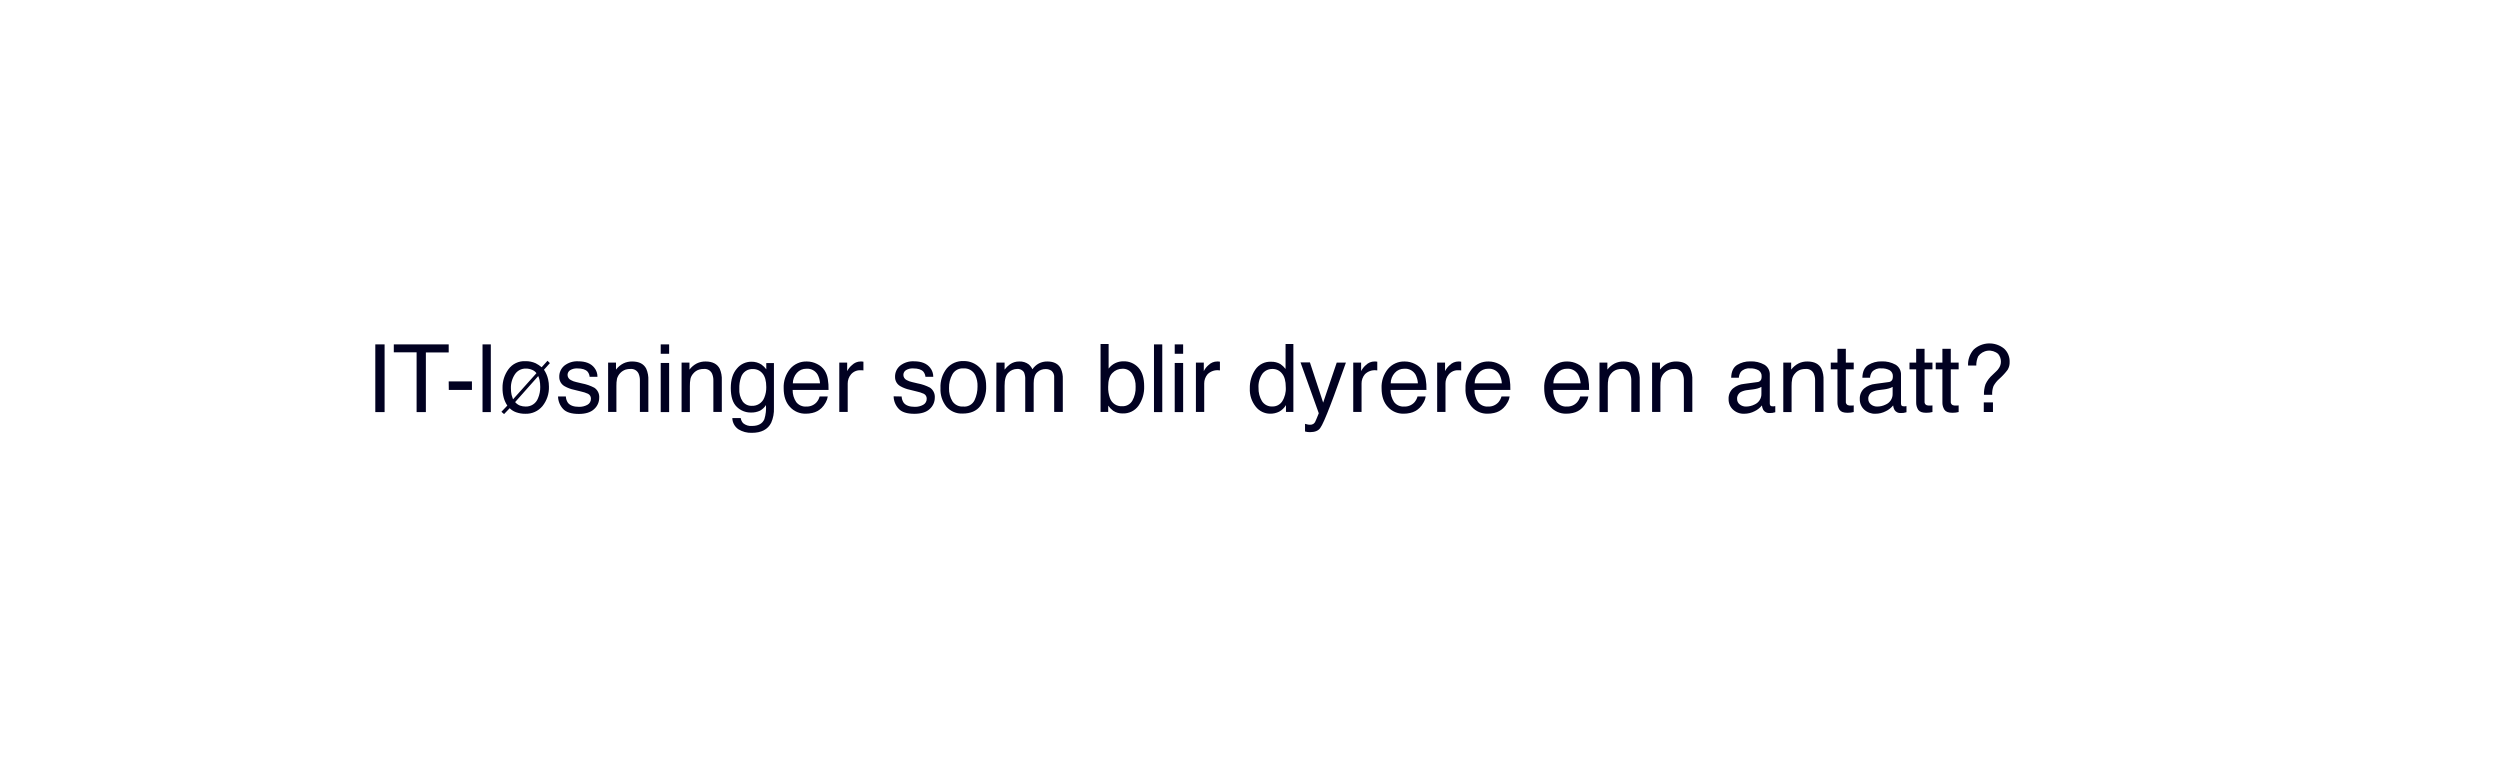
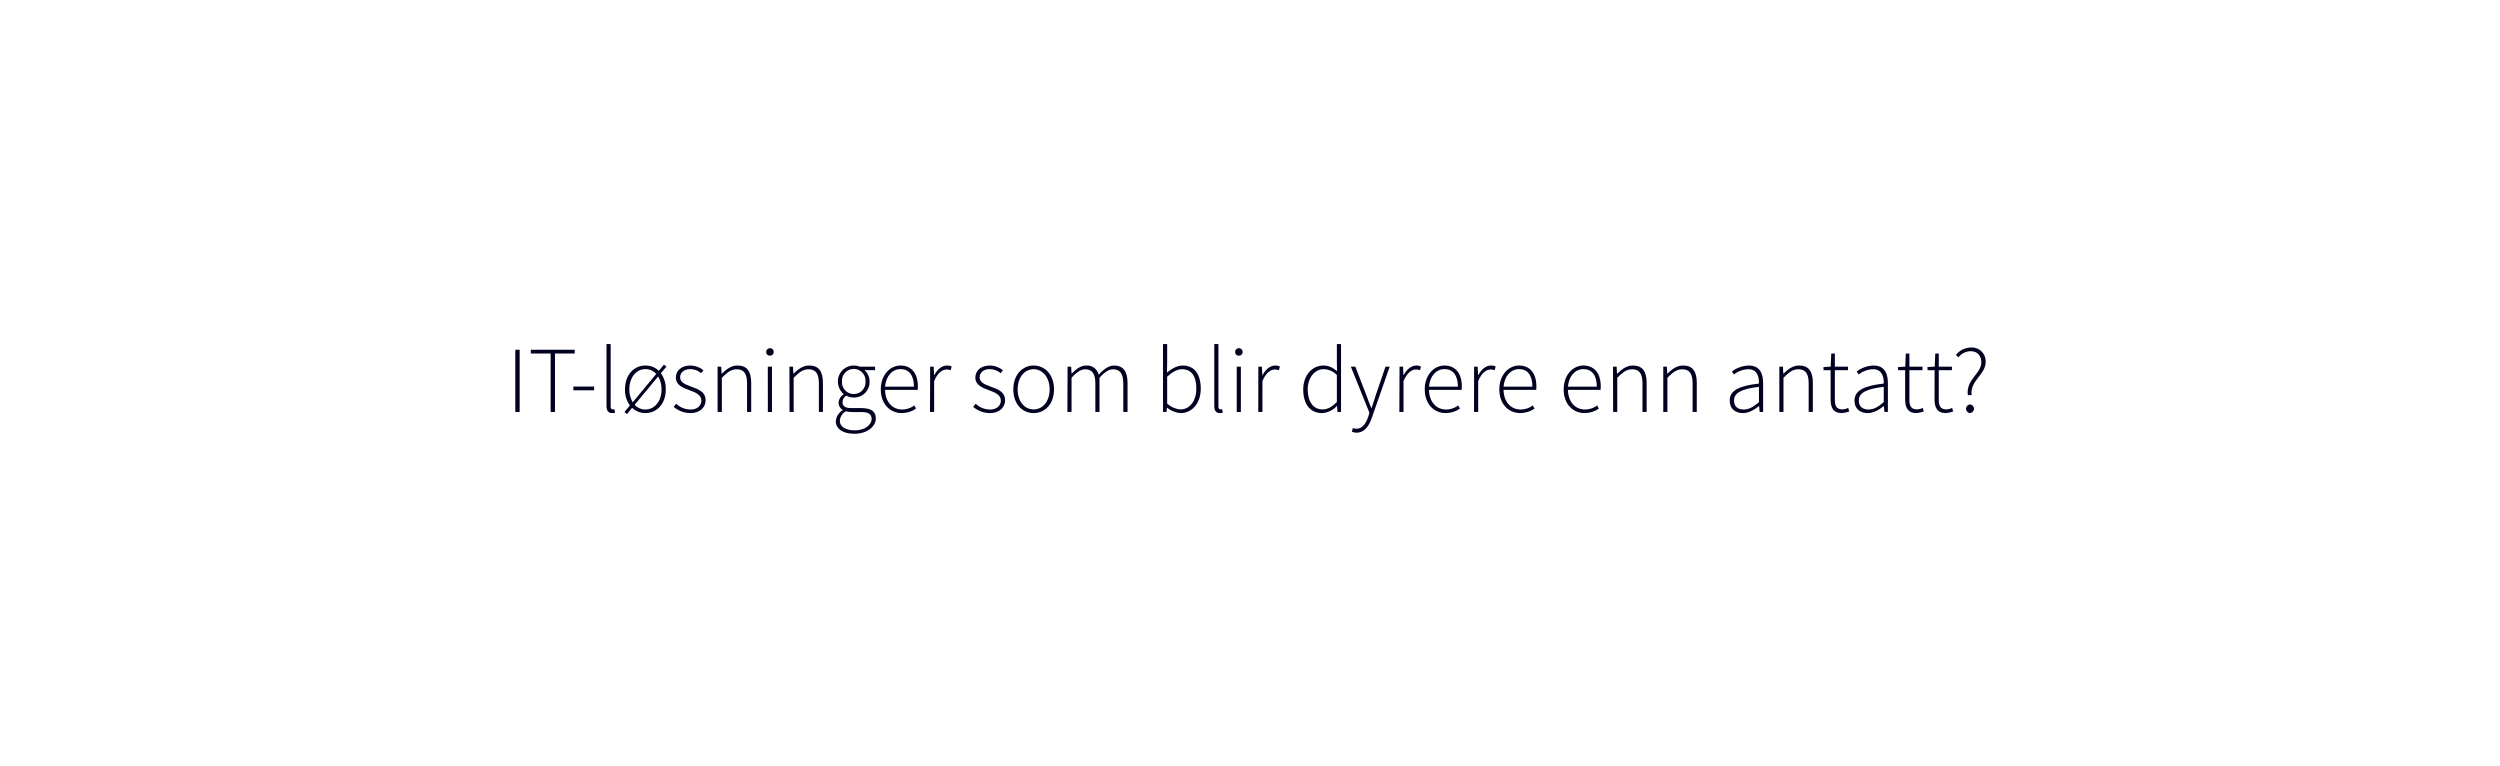
<svg xmlns="http://www.w3.org/2000/svg" id="Layer_1" data-name="Layer 1" viewBox="0 0 980 300">
  <defs>
    <style>.cls-1{fill:#010121;}</style>
  </defs>
-   <path class="cls-1" d="M147.12,135h3.64v26.54h-3.64Z" />
-   <path class="cls-1" d="M175.89,135v3.16h-8.95v23.38h-3.63V138.11h-8.94V135Z" />
-   <path class="cls-1" d="M175.89,149.51H185v3.34h-9.07Z" />
-   <path class="cls-1" d="M189.15,135h3.25v26.54h-3.25Z" />
-   <path class="cls-1" d="M196.55,161.42l2.32-2.43a10.71,10.71,0,0,1-1.39-3,13.9,13.9,0,0,1-.49-3.94,12.07,12.07,0,0,1,2.3-7.28,7.74,7.74,0,0,1,6.7-3.19,9.22,9.22,0,0,1,4,.82,11.49,11.49,0,0,1,2.33,1.56l2.3-2.54.94.92-2.32,2.59a10.91,10.91,0,0,1,1.63,3.81,12.47,12.47,0,0,1,.31,2.78,11.55,11.55,0,0,1-2.54,7.68,8.34,8.34,0,0,1-6.74,3,10.22,10.22,0,0,1-3.58-.59,6.69,6.69,0,0,1-2.53-1.59l-2.19,2.3ZM208.64,145a6,6,0,0,0-2.52-.52,5,5,0,0,0-4.25,2.2,9.42,9.42,0,0,0-1.59,5.65,11.27,11.27,0,0,0,.27,2.5,17.3,17.3,0,0,0,.56,1.7l9.18-10.25A4,4,0,0,0,208.64,145ZM203.87,159a6.47,6.47,0,0,0,2.12.36,5,5,0,0,0,4.9-3.21,10.74,10.74,0,0,0,.88-4.45,12.6,12.6,0,0,0-.28-2.8,9.55,9.55,0,0,0-.5-1.48l-9.06,10.2A4.66,4.66,0,0,0,203.87,159Z" />
-   <path class="cls-1" d="M221.81,155.42a4.73,4.73,0,0,0,.83,2.49c.84,1.05,2.29,1.57,4.35,1.57a6.59,6.59,0,0,0,3.25-.78,2.62,2.62,0,0,0,1.4-2.43,2.07,2.07,0,0,0-1.12-1.9,13.27,13.27,0,0,0-2.83-.92l-2.62-.65a12.71,12.71,0,0,1-3.71-1.38,4.08,4.08,0,0,1-2.13-3.65,5.55,5.55,0,0,1,2-4.44,8.1,8.1,0,0,1,5.39-1.7q4.44,0,6.39,2.57a5.46,5.46,0,0,1,1.19,3.5h-3.07a3.64,3.64,0,0,0-.79-2c-.77-.85-2.09-1.28-4-1.28a4.92,4.92,0,0,0-2.86.7,2.21,2.21,0,0,0-1,1.86,2.27,2.27,0,0,0,1.28,2,7.41,7.41,0,0,0,2.17.8l2.19.52A17.28,17.28,0,0,1,233,152a4.35,4.35,0,0,1,1.89,3.92,5.94,5.94,0,0,1-2,4.46c-1.32,1.25-3.34,1.88-6,1.88-2.92,0-5-.66-6.2-2a7.37,7.37,0,0,1-1.94-4.85Z" />
-   <path class="cls-1" d="M238.38,142.14h3.09v2.74a8.51,8.51,0,0,1,2.91-2.43,7.65,7.65,0,0,1,3.41-.75q4.13,0,5.56,2.88a10.18,10.18,0,0,1,.8,4.5v12.41h-3.31v-12.2a6.57,6.57,0,0,0-.52-2.85,3.17,3.17,0,0,0-3.14-1.81,6.28,6.28,0,0,0-1.9.24,5.31,5.31,0,0,0-3.41,3.56,13.58,13.58,0,0,0-.24,2.92v10.14h-3.25Z" />
-   <path class="cls-1" d="M259,135h3.3v3.68H259Zm0,7.28h3.3v19.26H259Z" />
-   <path class="cls-1" d="M267.18,142.14h3.09v2.74a8.57,8.57,0,0,1,2.9-2.43,7.73,7.73,0,0,1,3.42-.75c2.74,0,4.6,1,5.56,2.88a10.18,10.18,0,0,1,.8,4.5v12.41h-3.31v-12.2a6.57,6.57,0,0,0-.52-2.85,3.17,3.17,0,0,0-3.14-1.81,6.24,6.24,0,0,0-1.9.24,4.81,4.81,0,0,0-2.35,1.59,4.71,4.71,0,0,0-1.06,2,13.58,13.58,0,0,0-.24,2.92v10.14h-3.25Z" />
-   <path class="cls-1" d="M298.51,142.92a8.68,8.68,0,0,1,1.87,1.84v-2.44h3v17.6a13,13,0,0,1-1.08,5.81q-2,3.95-7.62,3.94a9.37,9.37,0,0,1-5.24-1.4,5.47,5.47,0,0,1-2.37-4.38h3.3a3.71,3.71,0,0,0,.94,2,4.76,4.76,0,0,0,3.45,1.08q3.72,0,4.87-2.64a15.12,15.12,0,0,0,.63-5.54,6.43,6.43,0,0,1-2.34,2.2,7.82,7.82,0,0,1-3.62.72,7.68,7.68,0,0,1-5.48-2.23q-2.35-2.24-2.35-7.38,0-4.86,2.37-7.59a7.28,7.28,0,0,1,5.71-2.72A7,7,0,0,1,298.51,142.92Zm.4,3.48a4.73,4.73,0,0,0-3.76-1.73,4.63,4.63,0,0,0-4.67,3.21,12.56,12.56,0,0,0-.67,4.5,8,8,0,0,0,1.32,5,4.27,4.27,0,0,0,3.55,1.71,5,5,0,0,0,4.91-3.17,10.17,10.17,0,0,0,.79-4.17Q300.38,148.15,298.91,146.4Z" />
-   <path class="cls-1" d="M320.28,142.67a7.41,7.41,0,0,1,2.93,2.5,8.73,8.73,0,0,1,1.29,3.42,22.51,22.51,0,0,1,.29,4.26H310.72a8.22,8.22,0,0,0,1.38,4.74,4.59,4.59,0,0,0,4,1.78,5.16,5.16,0,0,0,4-1.68,5.76,5.76,0,0,0,1.19-2.27h3.2a6.93,6.93,0,0,1-.84,2.37,8.57,8.57,0,0,1-1.59,2.14,7.42,7.42,0,0,1-3.64,1.95,10.67,10.67,0,0,1-2.64.29,8.1,8.1,0,0,1-6.09-2.62c-1.66-1.76-2.49-4.21-2.49-7.37a11.21,11.21,0,0,1,2.51-7.57,8.28,8.28,0,0,1,6.57-2.91A8.78,8.78,0,0,1,320.28,142.67Zm1.17,7.6a8.57,8.57,0,0,0-.92-3.38,4.66,4.66,0,0,0-4.42-2.35,4.9,4.9,0,0,0-3.73,1.62,6.16,6.16,0,0,0-1.59,4.11Z" />
-   <path class="cls-1" d="M329,142.14h3.09v3.34A7.38,7.38,0,0,1,334,143.1a4.83,4.83,0,0,1,3.41-1.4l.31,0,.74.08v3.43a3.69,3.69,0,0,0-.53-.07,4.44,4.44,0,0,0-.53,0,4.63,4.63,0,0,0-3.78,1.58,5.51,5.51,0,0,0-1.32,3.64v11.13H329Z" />
-   <path class="cls-1" d="M353.44,155.42a4.73,4.73,0,0,0,.83,2.49c.84,1.05,2.29,1.57,4.35,1.57a6.57,6.57,0,0,0,3.25-.78,2.62,2.62,0,0,0,1.4-2.43,2.07,2.07,0,0,0-1.12-1.9,13.27,13.27,0,0,0-2.83-.92l-2.62-.65a12.83,12.83,0,0,1-3.71-1.38,4.08,4.08,0,0,1-2.13-3.65,5.55,5.55,0,0,1,2-4.44,8.11,8.11,0,0,1,5.4-1.7q4.42,0,6.39,2.57a5.57,5.57,0,0,1,1.19,3.5h-3.07a3.73,3.73,0,0,0-.8-2c-.76-.85-2.09-1.28-4-1.28a4.89,4.89,0,0,0-2.85.7,2.19,2.19,0,0,0-1,1.86,2.26,2.26,0,0,0,1.27,2,7.53,7.53,0,0,0,2.17.8l2.19.52a17.15,17.15,0,0,1,4.79,1.65,4.36,4.36,0,0,1,1.9,3.92,5.92,5.92,0,0,1-2,4.46c-1.32,1.25-3.34,1.88-6,1.88-2.92,0-5-.66-6.19-2a7.33,7.33,0,0,1-1.95-4.85Z" />
-   <path class="cls-1" d="M384,144.07q2.57,2.49,2.57,7.33a12.6,12.6,0,0,1-2.27,7.72c-1.5,2-3.84,3-7,3a7.94,7.94,0,0,1-6.3-2.69,10.74,10.74,0,0,1-2.33-7.25,11.56,11.56,0,0,1,2.46-7.76,8.22,8.22,0,0,1,6.6-2.89A8.67,8.67,0,0,1,384,144.07Zm-2,12.86a12.33,12.33,0,0,0,1.19-5.44,9.76,9.76,0,0,0-.86-4.4,4.8,4.8,0,0,0-4.68-2.68,4.62,4.62,0,0,0-4.29,2.28,10.62,10.62,0,0,0-1.34,5.48,9.28,9.28,0,0,0,1.34,5.15,4.71,4.71,0,0,0,4.26,2.05A4.41,4.41,0,0,0,382,156.93Z" />
-   <path class="cls-1" d="M390.59,142.14h3.21v2.74a10.56,10.56,0,0,1,2.1-2.07,6.27,6.27,0,0,1,3.65-1.11,5.74,5.74,0,0,1,3.72,1.14,6.18,6.18,0,0,1,1.45,1.92,7,7,0,0,1,2.54-2.31,7.11,7.11,0,0,1,3.29-.75q3.9,0,5.31,2.82a9.18,9.18,0,0,1,.76,4.09v12.88h-3.38V148.05a3.15,3.15,0,0,0-1-2.66,3.85,3.85,0,0,0-2.36-.72,4.7,4.7,0,0,0-3.3,1.28c-.92.86-1.38,2.28-1.38,4.28v11.26h-3.31V148.86a6.45,6.45,0,0,0-.47-2.87,2.84,2.84,0,0,0-2.76-1.36,4.76,4.76,0,0,0-3.35,1.43q-1.52,1.42-1.51,5.17v10.26h-3.25Z" />
-   <path class="cls-1" d="M431.42,134.86h3.16v9.63a7.16,7.16,0,0,1,2.56-2.13,7.28,7.28,0,0,1,3.22-.73,7.59,7.59,0,0,1,5.89,2.49q2.26,2.48,2.26,7.32a12.61,12.61,0,0,1-2.23,7.63,7.26,7.26,0,0,1-6.19,3,6.34,6.34,0,0,1-3.73-1.06,8.86,8.86,0,0,1-1.94-2v2.48h-3Zm12.43,22.27a10.23,10.23,0,0,0,1.32-5.52,9,9,0,0,0-1.32-5.06,4.32,4.32,0,0,0-3.87-2,5.4,5.4,0,0,0-3.91,1.65q-1.67,1.63-1.67,5.42a11.91,11.91,0,0,0,.69,4.42,4.76,4.76,0,0,0,4.8,3.2A4.36,4.36,0,0,0,443.85,157.13Z" />
-   <path class="cls-1" d="M452.36,135h3.25v26.54h-3.25Z" />
-   <path class="cls-1" d="M460.49,135h3.3v3.68h-3.3Zm0,7.28h3.3v19.26h-3.3Z" />
-   <path class="cls-1" d="M468.8,142.14h3.09v3.34a7.38,7.38,0,0,1,1.86-2.38,4.81,4.81,0,0,1,3.41-1.4l.31,0,.74.08v3.43a3.69,3.69,0,0,0-.53-.07,5.45,5.45,0,0,0-4.31,1.56,5.51,5.51,0,0,0-1.32,3.64v11.13H468.8Z" />
-   <path class="cls-1" d="M501.94,142.73a9.12,9.12,0,0,1,2,1.9v-9.77H507v26.63H504.1V158.8a7.07,7.07,0,0,1-2.68,2.58,7.7,7.7,0,0,1-3.55.79,7.16,7.16,0,0,1-5.58-2.71,10.69,10.69,0,0,1-2.36-7.24,12.57,12.57,0,0,1,2.15-7.33,7.06,7.06,0,0,1,6.15-3.09A6.9,6.9,0,0,1,501.94,142.73Zm-7.26,14.51a4.58,4.58,0,0,0,4.2,2.1,4.45,4.45,0,0,0,3.7-1.94,9.27,9.27,0,0,0,1.45-5.58q0-3.66-1.5-5.43a4.64,4.64,0,0,0-3.68-1.76,4.89,4.89,0,0,0-4,1.88,8.66,8.66,0,0,0-1.51,5.53A9.58,9.58,0,0,0,494.68,157.24Z" />
-   <path class="cls-1" d="M524,142.14h3.6q-.69,1.86-3.06,8.49c-1.18,3.33-2.16,6-3,8.14q-2.82,7.39-4,9c-.77,1.09-2.09,1.63-4,1.63a7.11,7.11,0,0,1-1.06-.06,7.88,7.88,0,0,1-.91-.19v-3a9.25,9.25,0,0,0,1.23.29,4.24,4.24,0,0,0,.66.06,2.33,2.33,0,0,0,1.33-.3,2.74,2.74,0,0,0,.71-.73c.06-.1.28-.59.65-1.48s.65-1.55.81-2l-7.15-19.92h3.68l5.19,15.76Z" />
-   <path class="cls-1" d="M530.47,142.14h3.09v3.34a7.59,7.59,0,0,1,1.87-2.38,4.81,4.81,0,0,1,3.41-1.4l.31,0,.74.08v3.43a3.69,3.69,0,0,0-.53-.07,5.45,5.45,0,0,0-4.31,1.56,5.51,5.51,0,0,0-1.32,3.64v11.13h-3.26Z" />
-   <path class="cls-1" d="M554.66,142.67a7.38,7.38,0,0,1,2.92,2.5,8.74,8.74,0,0,1,1.3,3.42,22.51,22.51,0,0,1,.29,4.26H545.09a8.37,8.37,0,0,0,1.38,4.74,4.6,4.6,0,0,0,4,1.78,5.14,5.14,0,0,0,4-1.68,5.91,5.91,0,0,0,1.2-2.27h3.19a6.53,6.53,0,0,1-.84,2.37,8.11,8.11,0,0,1-1.59,2.14,7.38,7.38,0,0,1-3.64,1.95,10.59,10.59,0,0,1-2.63.29,8.07,8.07,0,0,1-6.09-2.62c-1.66-1.76-2.49-4.21-2.49-7.37a11.16,11.16,0,0,1,2.51-7.57,8.25,8.25,0,0,1,6.57-2.91A8.81,8.81,0,0,1,554.66,142.67Zm1.16,7.6a8.41,8.41,0,0,0-.91-3.38,4.67,4.67,0,0,0-4.43-2.35,4.86,4.86,0,0,0-3.72,1.62,6.12,6.12,0,0,0-1.6,4.11Z" />
-   <path class="cls-1" d="M563.37,142.14h3.09v3.34a7.68,7.68,0,0,1,1.86-2.38,4.85,4.85,0,0,1,3.42-1.4l.3,0,.75.08v3.43a3.81,3.81,0,0,0-.54-.07,4.44,4.44,0,0,0-.53,0,4.59,4.59,0,0,0-3.77,1.58,5.51,5.51,0,0,0-1.32,3.64v11.13h-3.26Z" />
-   <path class="cls-1" d="M587.56,142.67a7.38,7.38,0,0,1,2.92,2.5,8.74,8.74,0,0,1,1.3,3.42,22.71,22.71,0,0,1,.28,4.26H578a8.37,8.37,0,0,0,1.38,4.74,4.6,4.6,0,0,0,4,1.78,5.14,5.14,0,0,0,4-1.68,5.91,5.91,0,0,0,1.2-2.27h3.19a6.53,6.53,0,0,1-.84,2.37,8.11,8.11,0,0,1-1.59,2.14,7.38,7.38,0,0,1-3.64,1.95,10.59,10.59,0,0,1-2.63.29,8.07,8.07,0,0,1-6.09-2.62,10.31,10.31,0,0,1-2.5-7.37,11.16,11.16,0,0,1,2.52-7.57,8.25,8.25,0,0,1,6.57-2.91A8.81,8.81,0,0,1,587.56,142.67Zm1.16,7.6a8.41,8.41,0,0,0-.91-3.38,4.68,4.68,0,0,0-4.43-2.35,4.86,4.86,0,0,0-3.72,1.62,6.12,6.12,0,0,0-1.6,4.11Z" />
-   <path class="cls-1" d="M618.41,142.67a7.34,7.34,0,0,1,2.93,2.5,8.58,8.58,0,0,1,1.29,3.42,21.68,21.68,0,0,1,.29,4.26H608.85a8.37,8.37,0,0,0,1.38,4.74,4.6,4.6,0,0,0,4,1.78,5.14,5.14,0,0,0,4-1.68,5.76,5.76,0,0,0,1.19-2.27h3.2a6.53,6.53,0,0,1-.84,2.37,8.57,8.57,0,0,1-1.59,2.14,7.38,7.38,0,0,1-3.64,1.95,10.67,10.67,0,0,1-2.64.29,8.06,8.06,0,0,1-6.08-2.62c-1.67-1.76-2.5-4.21-2.5-7.37a11.16,11.16,0,0,1,2.52-7.57,8.25,8.25,0,0,1,6.57-2.91A8.77,8.77,0,0,1,618.41,142.67Zm1.17,7.6a8.58,8.58,0,0,0-.91-3.38,4.68,4.68,0,0,0-4.43-2.35,4.86,4.86,0,0,0-3.72,1.62,6.12,6.12,0,0,0-1.6,4.11Z" />
-   <path class="cls-1" d="M627,142.14h3.09v2.74a8.6,8.6,0,0,1,2.91-2.43,7.65,7.65,0,0,1,3.41-.75c2.75,0,4.6,1,5.57,2.88a10.2,10.2,0,0,1,.79,4.5v12.41h-3.3v-12.2a6.56,6.56,0,0,0-.53-2.85,3.17,3.17,0,0,0-3.14-1.81,6.33,6.33,0,0,0-1.9.24,4.85,4.85,0,0,0-2.35,1.59,4.69,4.69,0,0,0-1.05,2,12.85,12.85,0,0,0-.25,2.92v10.14H627Z" />
-   <path class="cls-1" d="M647.62,142.14h3.09v2.74a8.51,8.51,0,0,1,2.91-2.43,7.65,7.65,0,0,1,3.41-.75q4.13,0,5.56,2.88a10,10,0,0,1,.8,4.5v12.41h-3.31v-12.2a6.57,6.57,0,0,0-.52-2.85,3.17,3.17,0,0,0-3.14-1.81,6.24,6.24,0,0,0-1.9.24,5.31,5.31,0,0,0-3.41,3.56,13.58,13.58,0,0,0-.24,2.92v10.14h-3.25Z" />
-   <path class="cls-1" d="M688.85,149.78a1.79,1.79,0,0,0,1.5-.94,3,3,0,0,0,.21-1.25,2.65,2.65,0,0,0-1.18-2.42,6.31,6.31,0,0,0-3.38-.76,4.28,4.28,0,0,0-3.61,1.38,4.65,4.65,0,0,0-.77,2.27h-3c.06-2.39.84-4.05,2.32-5a9.55,9.55,0,0,1,5.17-1.4,10.47,10.47,0,0,1,5.54,1.3,4.42,4.42,0,0,1,2.11,4.05v11.14a1.45,1.45,0,0,0,.21.82,1,1,0,0,0,.88.3l.48,0,.58-.08v2.4a10.66,10.66,0,0,1-1.15.27,10.1,10.1,0,0,1-1.09.05,2.67,2.67,0,0,1-2.44-1.19,4.72,4.72,0,0,1-.56-1.79,8.23,8.23,0,0,1-2.85,2.26,8.82,8.82,0,0,1-4.1,1,6.1,6.1,0,0,1-4.4-1.64,5.4,5.4,0,0,1-1.71-4.08,5.27,5.27,0,0,1,1.68-4.17,8,8,0,0,1,4.41-1.82ZM682,158.56a3.82,3.82,0,0,0,2.44.81,7.4,7.4,0,0,0,3.32-.79,4.46,4.46,0,0,0,2.71-4.31v-2.62a5.46,5.46,0,0,1-1.53.64,12.7,12.7,0,0,1-1.84.36l-2,.25a7.8,7.8,0,0,0-2.65.74,2.88,2.88,0,0,0-1.51,2.71A2.66,2.66,0,0,0,682,158.56Z" />
-   <path class="cls-1" d="M699.05,142.14h3.09v2.74a8.69,8.69,0,0,1,2.91-2.43,7.65,7.65,0,0,1,3.41-.75q4.13,0,5.57,2.88a10.2,10.2,0,0,1,.79,4.5v12.41h-3.3v-12.2a6.56,6.56,0,0,0-.53-2.85,3.16,3.16,0,0,0-3.14-1.81,6.21,6.21,0,0,0-1.89.24,4.76,4.76,0,0,0-2.35,1.59,4.6,4.6,0,0,0-1.06,2,13.46,13.46,0,0,0-.25,2.92v10.14h-3.25Z" />
-   <path class="cls-1" d="M720.28,136.74h3.29v5.4h3.09v2.65h-3.09v12.63a1.37,1.37,0,0,0,.69,1.36,2.92,2.92,0,0,0,1.26.2l.51,0a3.9,3.9,0,0,0,.63-.06v2.59a7.13,7.13,0,0,1-1.17.23,10.68,10.68,0,0,1-1.31.07c-1.51,0-2.54-.38-3.09-1.16a5.21,5.21,0,0,1-.81-3V144.79h-2.62v-2.65h2.62Z" />
-   <path class="cls-1" d="M740.28,149.78a1.77,1.77,0,0,0,1.5-.94,3,3,0,0,0,.22-1.25,2.67,2.67,0,0,0-1.18-2.42,6.34,6.34,0,0,0-3.38-.76,4.28,4.28,0,0,0-3.61,1.38,4.55,4.55,0,0,0-.78,2.27h-3q.09-3.59,2.32-5a9.53,9.53,0,0,1,5.17-1.4,10.49,10.49,0,0,1,5.54,1.3,4.42,4.42,0,0,1,2.11,4.05v11.14a1.45,1.45,0,0,0,.21.82c.13.2.43.3.87.3l.49,0,.58-.08v2.4a10.72,10.72,0,0,1-1.16.27,9.75,9.75,0,0,1-1.08.05,2.66,2.66,0,0,1-2.44-1.19,4.72,4.72,0,0,1-.56-1.79,8.18,8.18,0,0,1-2.86,2.26,8.79,8.79,0,0,1-4.1,1,6.11,6.11,0,0,1-4.4-1.64,5.43,5.43,0,0,1-1.7-4.08,5.27,5.27,0,0,1,1.68-4.17,8,8,0,0,1,4.41-1.82Zm-6.85,8.78a3.84,3.84,0,0,0,2.44.81,7.41,7.41,0,0,0,3.33-.79,4.47,4.47,0,0,0,2.71-4.31v-2.62a5.46,5.46,0,0,1-1.53.64,12.7,12.7,0,0,1-1.84.36l-2,.25a7.87,7.87,0,0,0-2.66.74,2.9,2.9,0,0,0-1.51,2.71A2.68,2.68,0,0,0,733.43,158.56Z" />
-   <path class="cls-1" d="M751.14,136.74h3.29v5.4h3.09v2.65h-3.09v12.63a1.38,1.38,0,0,0,.68,1.36,3,3,0,0,0,1.27.2l.5,0a4,4,0,0,0,.64-.06v2.59a7.57,7.57,0,0,1-1.17.23,10.68,10.68,0,0,1-1.31.07c-1.52,0-2.55-.38-3.09-1.16a5.21,5.21,0,0,1-.81-3V144.79h-2.62v-2.65h2.62Z" />
-   <path class="cls-1" d="M761.42,136.74h3.29v5.4h3.08v2.65h-3.08v12.63a1.38,1.38,0,0,0,.68,1.36,3,3,0,0,0,1.27.2l.5,0a3.9,3.9,0,0,0,.63-.06v2.59a7.22,7.22,0,0,1-1.16.23,10.68,10.68,0,0,1-1.31.07c-1.52,0-2.55-.38-3.09-1.16a5.21,5.21,0,0,1-.81-3V144.79H758.8v-2.65h2.62Z" />
-   <path class="cls-1" d="M773.71,137a9.13,9.13,0,0,1,11.9-.34,6.81,6.81,0,0,1,2.17,5.19,5.52,5.52,0,0,1-.79,3.11,24,24,0,0,1-3.22,3.5,10.42,10.42,0,0,0-2.31,2.85,8.71,8.71,0,0,0-.53,3.44h-3.22a11.65,11.65,0,0,1,.62-4.16,11.12,11.12,0,0,1,2.73-3.63l1.48-1.42a6,6,0,0,0,1.07-1.29,4.44,4.44,0,0,0,.75-2.43,4.67,4.67,0,0,0-1.08-3.08,5.33,5.33,0,0,0-7.83.94,8.57,8.57,0,0,0-.75,3.6h-3.22A8.79,8.79,0,0,1,773.71,137Zm3.93,20.75h3.6v3.76h-3.6Z" />
+   <path class="cls-1" d="M202,137.1h1.7v24.39H202Z" />
+   <path class="cls-1" d="M215.85,138.58h-7.77V137.1h17.2v1.48h-7.73v22.91h-1.7Z" />
+   <path class="cls-1" d="M224.76,151.53h8.14V153h-8.14Z" />
+   <path class="cls-1" d="M237.75,134.88h1.63v24.46c0,.78.33,1.15.78,1.15a2.65,2.65,0,0,0,.66-.08l.3,1.34a3.55,3.55,0,0,1-1.19.18c-1.44,0-2.18-.89-2.18-2.81Z" />
+   <path class="cls-1" d="M259.06,146.28a10.46,10.46,0,0,1,1.93,6.36c0,5.89-3.7,9.29-8,9.29a7.42,7.42,0,0,1-5.21-2.07l-2,2.44-1-.78,2.14-2.59a10.2,10.2,0,0,1-1.92-6.29c0-5.95,3.7-9.36,8-9.36a7.53,7.53,0,0,1,5.26,2.07l2-2.4,1,.78Zm-1.81.3a5.61,5.61,0,0,0-4.26-1.89c-3.58,0-6.29,3.25-6.29,7.92a9.41,9.41,0,0,0,1.34,5.07Zm-8.47,12.1a5.72,5.72,0,0,0,4.21,1.85c3.59,0,6.33-3.19,6.33-7.85a9.48,9.48,0,0,0-1.33-5.11Z" />
+   <path class="cls-1" d="M265.06,158.27a8.2,8.2,0,0,0,5.66,2.26c2.77,0,4.22-1.63,4.22-3.52,0-2.22-2.3-3.18-4.33-3.92-2.71-1-5.67-2-5.67-5.07,0-2.59,2-4.74,5.74-4.74a8.26,8.26,0,0,1,5.07,1.85l-.89,1.15a6.69,6.69,0,0,0-4.25-1.59c-2.74,0-4,1.59-4,3.22,0,2,2.07,2.81,4.18,3.59,2.78,1,5.81,2,5.81,5.44,0,2.66-2.15,5-6,5a10.33,10.33,0,0,1-6.52-2.44Z" />
+   <path class="cls-1" d="M281.3,143.73h1.41l.14,2.73H283c1.82-1.81,3.67-3.18,6.11-3.18,3.66,0,5.36,2.22,5.36,6.81v11.4h-1.62V150.31c0-3.77-1.19-5.55-4.07-5.55-2.11,0-3.63,1.11-5.81,3.33v13.4H281.3Z" />
+   <path class="cls-1" d="M300.35,138a1.48,1.48,0,1,1,1.48,1.44A1.42,1.42,0,0,1,300.35,138Zm.63,5.74h1.63v17.76H301Z" />
+   <path class="cls-1" d="M309.46,143.73h1.4l.15,2.73h.11c1.81-1.81,3.66-3.18,6.11-3.18,3.66,0,5.36,2.22,5.36,6.81v11.4H321V150.31c0-3.77-1.18-5.55-4.07-5.55-2.11,0-3.62,1.11-5.81,3.33v13.4h-1.62Z" />
+   <path class="cls-1" d="M330.29,160.82v-.15a3.16,3.16,0,0,1-1.56-2.85,4.15,4.15,0,0,1,1.93-3.25v-.15a6.63,6.63,0,0,1-2.22-4.88,6.25,6.25,0,0,1,8.58-5.81h6v1.37h-4.14a5.88,5.88,0,0,1,2,4.47,6.07,6.07,0,0,1-6.18,6.26,6.16,6.16,0,0,1-3-.74,3.17,3.17,0,0,0-1.44,2.55c0,1.29.74,2.33,3.4,2.33h3.81c4,0,5.85,1.26,5.85,4.07,0,3.07-3.29,6-8.4,6-4.48,0-7.29-1.92-7.29-4.92A5.61,5.61,0,0,1,330.29,160.82Zm4.84,7.88c4,0,6.55-2.25,6.55-4.47,0-2-1.44-2.71-4.1-2.71h-3.82a11.07,11.07,0,0,1-2.22-.29,4.66,4.66,0,0,0-2.33,3.74C329.21,167.19,331.36,168.7,335.13,168.7Zm4.15-19.16a4.62,4.62,0,1,0-9.22,0,4.62,4.62,0,1,0,9.22,0Z" />
+   <path class="cls-1" d="M353,143.28c4.22,0,6.81,3,6.81,8.22a8.53,8.53,0,0,1-.07,1.33h-12.8c.07,4.48,2.7,7.7,6.69,7.7a7.85,7.85,0,0,0,4.78-1.6l.66,1.26a9.87,9.87,0,0,1-5.58,1.74c-4.56,0-8.22-3.48-8.22-9.29S349.05,143.28,353,143.28Zm5.26,8.29c0-4.55-2-6.88-5.22-6.88s-5.73,2.63-6.1,6.88Z" />
+   <path class="cls-1" d="M364.62,143.73H366l.15,3.29h.11c1.18-2.18,2.92-3.74,5-3.74a3.75,3.75,0,0,1,1.78.37l-.37,1.48a3.94,3.94,0,0,0-1.63-.29c-1.59,0-3.48,1.22-4.85,4.55v12.1h-1.63Z" />
+   <path class="cls-1" d="M382.46,158.27a8.2,8.2,0,0,0,5.66,2.26c2.77,0,4.21-1.63,4.21-3.52,0-2.22-2.29-3.18-4.32-3.92-2.71-1-5.67-2-5.67-5.07,0-2.59,2-4.74,5.74-4.74a8.26,8.26,0,0,1,5.07,1.85l-.89,1.15a6.69,6.69,0,0,0-4.25-1.59c-2.74,0-4,1.59-4,3.22,0,2,2.07,2.81,4.18,3.59,2.78,1,5.81,2,5.81,5.44,0,2.66-2.15,5-6,5a10.31,10.31,0,0,1-6.52-2.44Z" />
+   <path class="cls-1" d="M405.17,143.28c4.3,0,8,3.41,8,9.36s-3.7,9.29-8,9.29-7.95-3.4-7.95-9.29S400.92,143.28,405.17,143.28Zm0,17.21c3.59,0,6.29-3.18,6.29-7.85s-2.7-7.91-6.29-7.91-6.25,3.21-6.25,7.91S401.58,160.49,405.17,160.49Z" />
+   <path class="cls-1" d="M418.49,143.73h1.41l.15,2.73h.11c1.59-1.81,3.62-3.18,5.58-3.18a4.63,4.63,0,0,1,4.93,3.63c2-2.22,4-3.63,6-3.63,3.55,0,5.33,2.22,5.33,6.81v11.4h-1.67V150.31c0-3.77-1.26-5.55-4-5.55-1.66,0-3.37,1.11-5.33,3.33v13.4h-1.62V150.31c0-3.77-1.26-5.55-4-5.55q-2.38,0-5.33,3.33v13.4h-1.63Z" />
+   <path class="cls-1" d="M455.9,134.88h1.63v7.7l-.08,3.48c1.82-1.52,4-2.78,6.15-2.78,4.73,0,7.1,3.55,7.1,9.07,0,6-3.66,9.58-7.85,9.58a9.13,9.13,0,0,1-5.32-2.11h-.08l-.18,1.67H455.9Zm6.88,25.61c3.59,0,6.18-3.33,6.18-8.14,0-4.37-1.55-7.62-5.62-7.62-1.78,0-3.7,1-5.81,2.92v10.54A8.51,8.51,0,0,0,462.78,160.49Z" />
+   <path class="cls-1" d="M476,134.88h1.62v24.46c0,.78.34,1.15.78,1.15a2.67,2.67,0,0,0,.67-.08l.29,1.34a3.44,3.44,0,0,1-1.18.18c-1.44,0-2.18-.89-2.18-2.81Z" />
+   <path class="cls-1" d="M484.17,138a1.48,1.48,0,1,1,1.48,1.44A1.42,1.42,0,0,1,484.17,138Zm.63,5.74h1.62v17.76H484.8Z" />
+   <path class="cls-1" d="M493.27,143.73h1.4l.15,3.29h.11c1.19-2.18,2.93-3.74,5-3.74a3.73,3.73,0,0,1,1.78.37l-.37,1.48a3.88,3.88,0,0,0-1.63-.29c-1.59,0-3.47,1.22-4.84,4.55v12.1h-1.63Z" />
+   <path class="cls-1" d="M518.76,143.28c2.15,0,3.59.82,5.37,2.19l-.08-3.26v-7.33h1.63v26.61h-1.4l-.15-2.3H524a8.32,8.32,0,0,1-5.78,2.74c-4.47,0-7.36-3.29-7.36-9.29C510.88,146.91,514.54,143.28,518.76,143.28Zm-.3,17.21c2,0,3.71-1,5.59-2.92V147a7.47,7.47,0,0,0-5.18-2.29c-3.55,0-6.25,3.44-6.25,7.91C512.62,157.34,514.69,160.49,518.46,160.49Z" />
+   <path class="cls-1" d="M531.79,168.07c2.18,0,3.66-2,4.55-4.7l.48-1.55-7.29-18.09h1.77l4.3,11.17c.55,1.48,1.25,3.41,1.92,5h.15c.55-1.55,1.14-3.48,1.63-5l3.81-11.17h1.66l-7,20c-1,3-2.77,5.88-6,5.88a4.57,4.57,0,0,1-1.82-.37l.37-1.44A4.15,4.15,0,0,0,531.79,168.07Z" />
+   <path class="cls-1" d="M548.62,143.73H550l.14,3.29h.11c1.19-2.18,2.93-3.74,5-3.74a3.71,3.71,0,0,1,1.77.37l-.37,1.48a3.88,3.88,0,0,0-1.63-.29c-1.59,0-3.47,1.22-4.84,4.55v12.1h-1.63Z" />
+   <path class="cls-1" d="M566.23,143.28c4.22,0,6.81,3,6.81,8.22a8.53,8.53,0,0,1-.07,1.33H560.16c.08,4.48,2.7,7.7,6.7,7.7a7.8,7.8,0,0,0,4.77-1.6l.67,1.26a9.93,9.93,0,0,1-5.59,1.74c-4.55,0-8.21-3.48-8.21-9.29S562.27,143.28,566.23,143.28Zm5.26,8.29c0-4.55-2-6.88-5.22-6.88s-5.74,2.63-6.11,6.88Z" />
+   <path class="cls-1" d="M577.85,143.73h1.4l.15,3.29h.11c1.19-2.18,2.93-3.74,5-3.74a3.73,3.73,0,0,1,1.78.37l-.37,1.48a3.88,3.88,0,0,0-1.63-.29c-1.59,0-3.47,1.22-4.84,4.55v12.1h-1.63Z" />
+   <path class="cls-1" d="M595.46,143.28c4.22,0,6.81,3,6.81,8.22a8.53,8.53,0,0,1-.07,1.33H589.39c.07,4.48,2.7,7.7,6.7,7.7a7.82,7.82,0,0,0,4.77-1.6l.67,1.26a9.93,9.93,0,0,1-5.59,1.74c-4.55,0-8.21-3.48-8.21-9.29S591.5,143.28,595.46,143.28Zm5.25,8.29c0-4.55-2-6.88-5.21-6.88s-5.74,2.63-6.11,6.88Z" />
+   <path class="cls-1" d="M620.69,143.28c4.22,0,6.81,3,6.81,8.22a8.53,8.53,0,0,1-.07,1.33h-12.8c.07,4.48,2.7,7.7,6.69,7.7a7.85,7.85,0,0,0,4.78-1.6l.66,1.26a9.9,9.9,0,0,1-5.59,1.74c-4.55,0-8.21-3.48-8.21-9.29S616.73,143.28,620.69,143.28Zm5.26,8.29c0-4.55-2-6.88-5.22-6.88s-5.74,2.63-6.1,6.88Z" />
+   <path class="cls-1" d="M632.31,143.73h1.41l.14,2.73H634c1.82-1.81,3.67-3.18,6.11-3.18,3.66,0,5.37,2.22,5.37,6.81v11.4h-1.63V150.31c0-3.77-1.19-5.55-4.07-5.55-2.11,0-3.63,1.11-5.81,3.33v13.4h-1.63Z" />
+   <path class="cls-1" d="M652,143.73h1.41l.15,2.73h.11c1.81-1.81,3.66-3.18,6.11-3.18,3.66,0,5.36,2.22,5.36,6.81v11.4H663.5V150.31c0-3.77-1.18-5.55-4.07-5.55-2.11,0-3.62,1.11-5.81,3.33v13.4H652Z" />
+   <path class="cls-1" d="M689.51,150.35c.08-2.7-.7-5.62-4.18-5.62a9.78,9.78,0,0,0-5.66,2.07l-.74-1.22a11.85,11.85,0,0,1,6.59-2.3c4.21,0,5.62,3,5.62,6.85v11.36h-1.37l-.18-2.3h-.08c-1.81,1.45-4,2.74-6.29,2.74-2.81,0-5.18-1.52-5.18-4.88C678,153.12,681.63,151.24,689.51,150.35Zm-6,10.18c2,0,3.85-1,6-2.89v-6c-7.29.85-9.77,2.55-9.77,5.36C679.74,159.53,681.45,160.53,683.48,160.53Z" />
+   <path class="cls-1" d="M697.5,143.73h1.41l.15,2.73h.11c1.81-1.81,3.66-3.18,6.1-3.18,3.67,0,5.37,2.22,5.37,6.81v11.4H709V150.31c0-3.77-1.18-5.55-4.07-5.55-2.11,0-3.63,1.11-5.81,3.33v13.4H697.5Z" />
+   <path class="cls-1" d="M717.6,145.13h-2.78v-1.26l2.81-.14.22-5.15h1.41v5.15h5.14v1.4h-5.14v11.58c0,2.26.55,3.78,3,3.78a5.91,5.91,0,0,0,2.22-.56l.44,1.34a9.88,9.88,0,0,1-2.88.66c-3.45,0-4.44-2.18-4.44-5.36Z" />
+   <path class="cls-1" d="M738.43,150.35c.07-2.7-.71-5.62-4.19-5.62a9.81,9.81,0,0,0-5.66,2.07l-.74-1.22a11.85,11.85,0,0,1,6.59-2.3c4.22,0,5.62,3,5.62,6.85v11.36h-1.36l-.19-2.3h-.07c-1.82,1.45-4,2.74-6.29,2.74-2.82,0-5.18-1.52-5.18-4.88C727,153.12,730.54,151.24,738.43,150.35Zm-6,10.18c2,0,3.85-1,6-2.89v-6c-7.29.85-9.77,2.55-9.77,5.36C728.66,159.53,730.36,160.53,732.39,160.53Z" />
+   <path class="cls-1" d="M746.82,145.13h-2.77v-1.26l2.81-.14.22-5.15h1.41v5.15h5.14v1.4h-5.14v11.58c0,2.26.55,3.78,3,3.78a5.91,5.91,0,0,0,2.22-.56l.44,1.34a9.88,9.88,0,0,1-2.88.66c-3.45,0-4.45-2.18-4.45-5.36Z" />
+   <path class="cls-1" d="M758.37,145.13h-2.78v-1.26l2.82-.14.22-5.15H760v5.15h5.15v1.4H760v11.58c0,2.26.56,3.78,3,3.78a5.87,5.87,0,0,0,2.22-.56l.45,1.34a9.93,9.93,0,0,1-2.89.66c-3.44,0-4.44-2.18-4.44-5.36Z" />
+   <path class="cls-1" d="M776.68,142c0-2.29-1.29-4.33-4.18-4.33a6.16,6.16,0,0,0-4.77,2.37l-1-.92a7.69,7.69,0,0,1,5.88-2.89,5.4,5.4,0,0,1,5.77,5.66c0,5-6.21,7.29-5.51,13h-1.48C770.58,148.72,776.68,146.58,776.68,142Zm-4.44,16.54a1.69,1.69,0,0,1,0,3.37,1.69,1.69,0,0,1,0-3.37Z" />
</svg>
